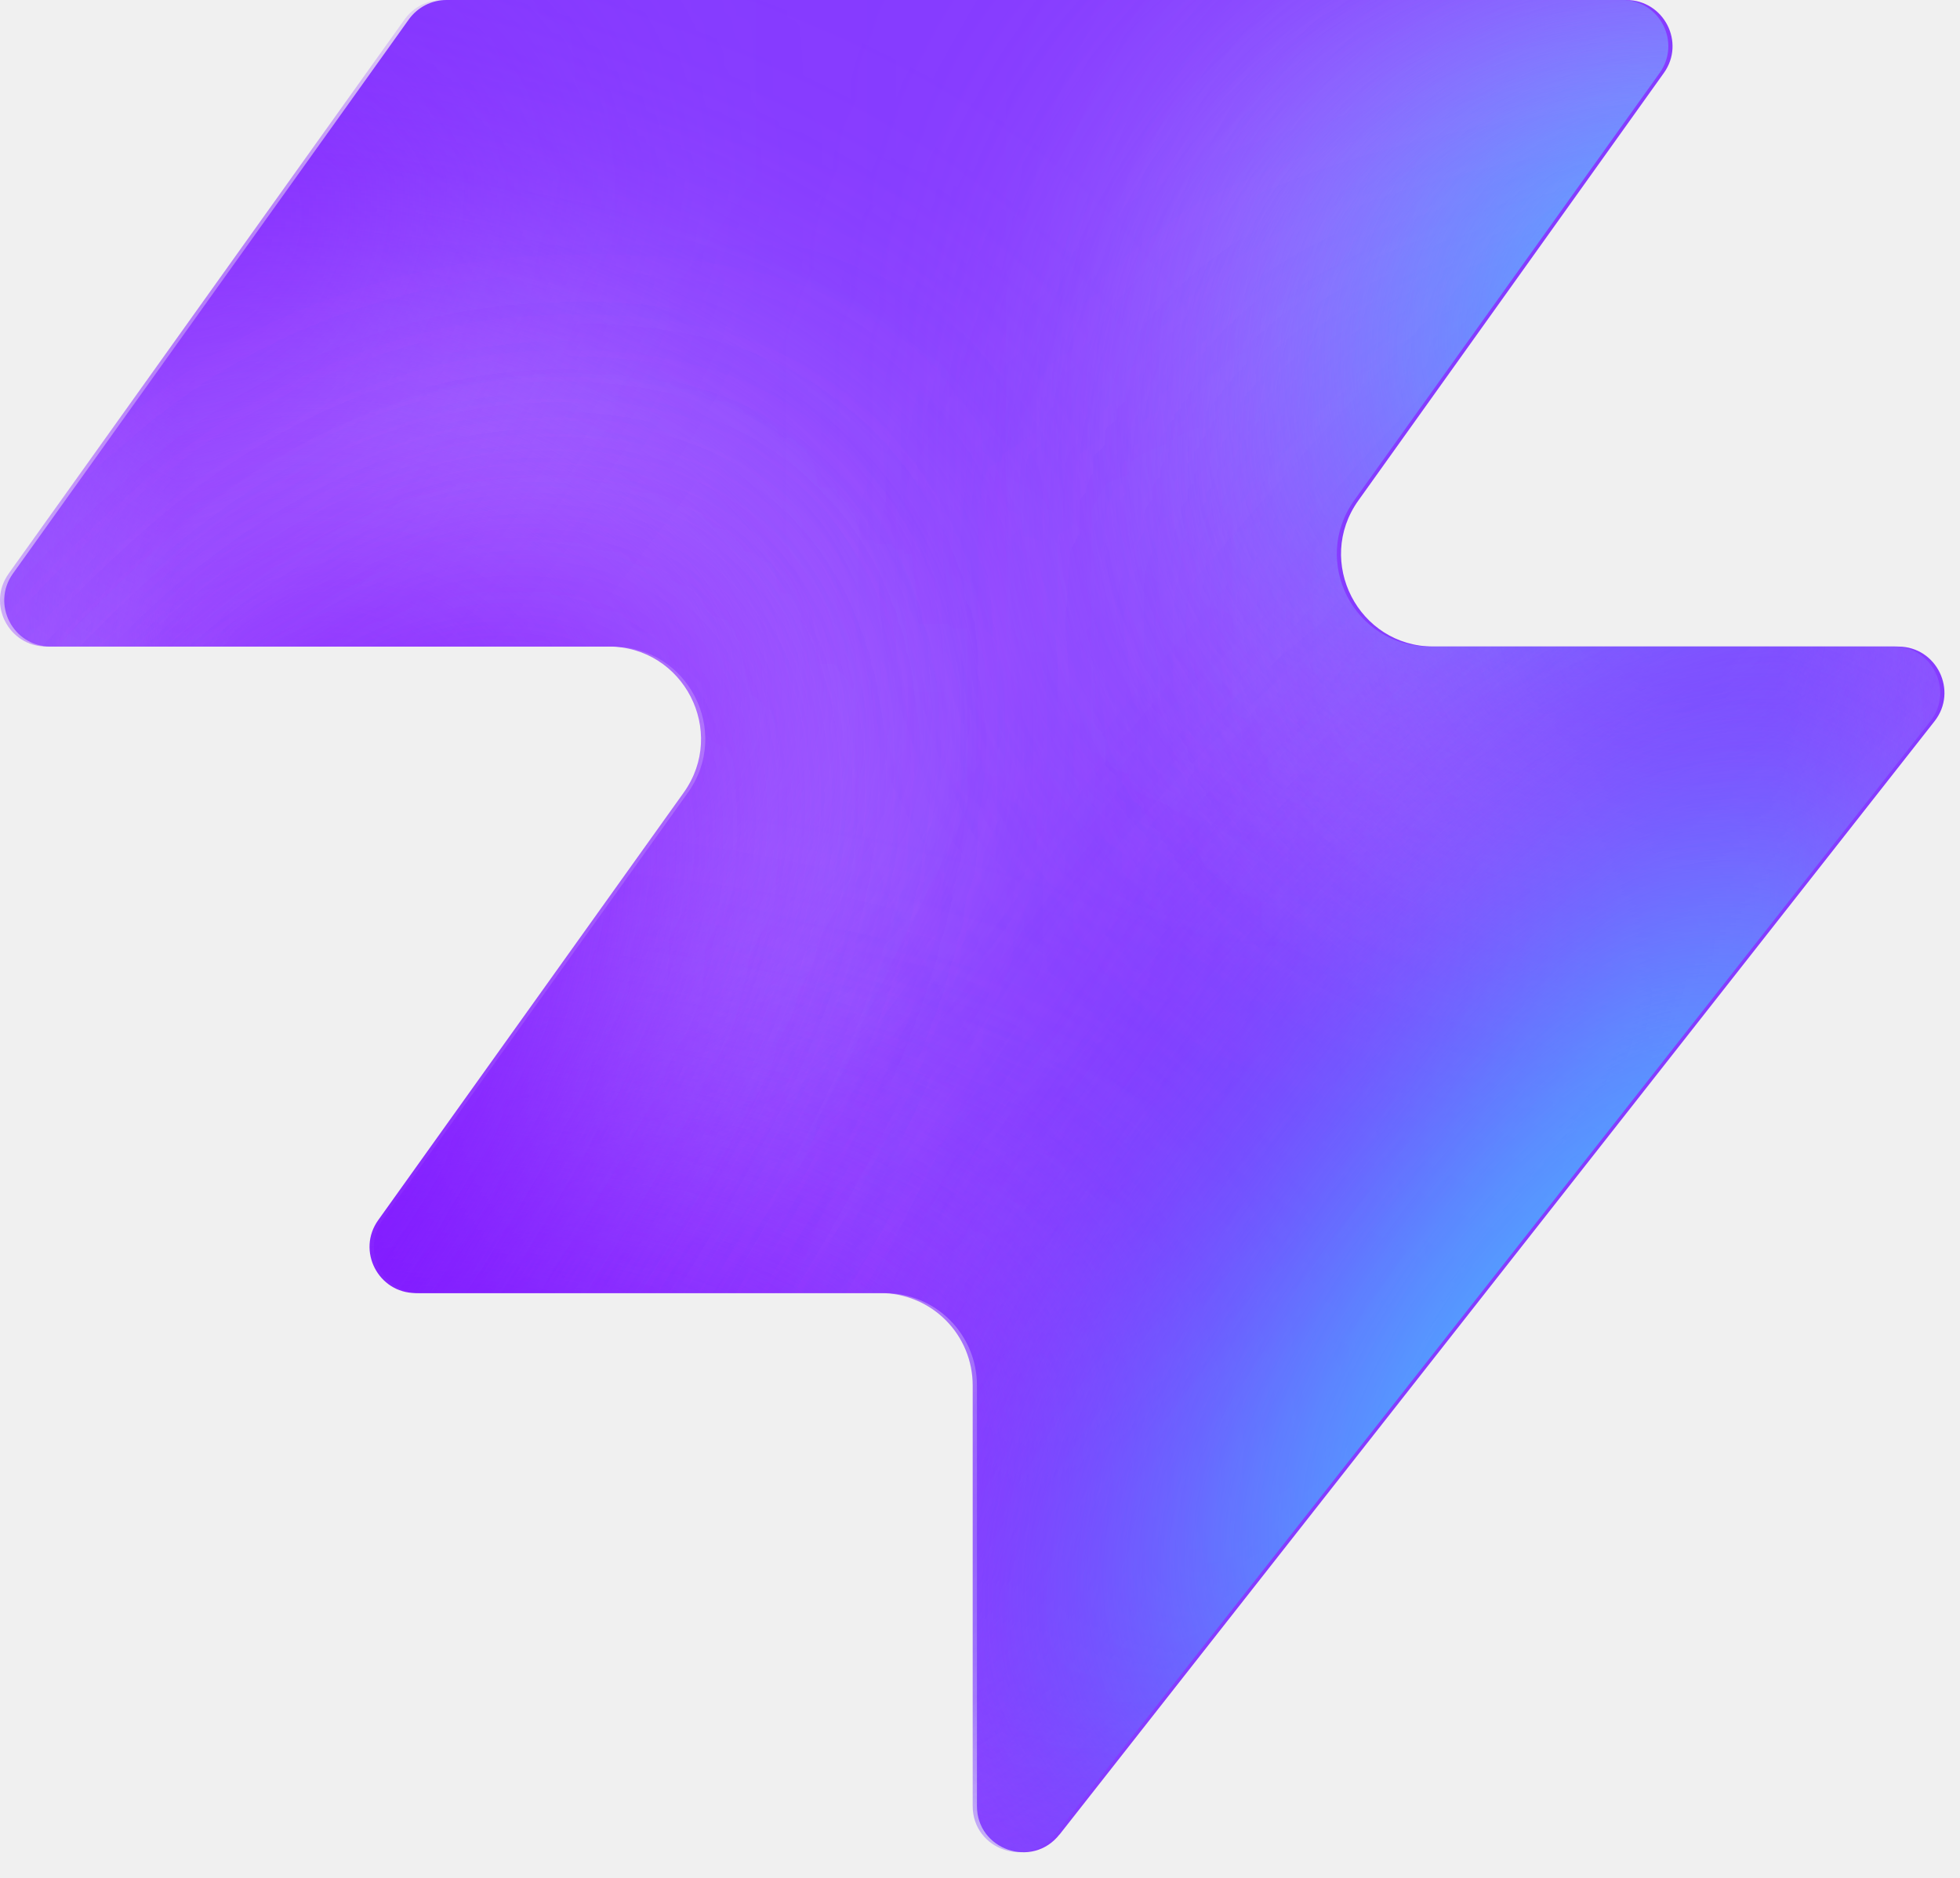
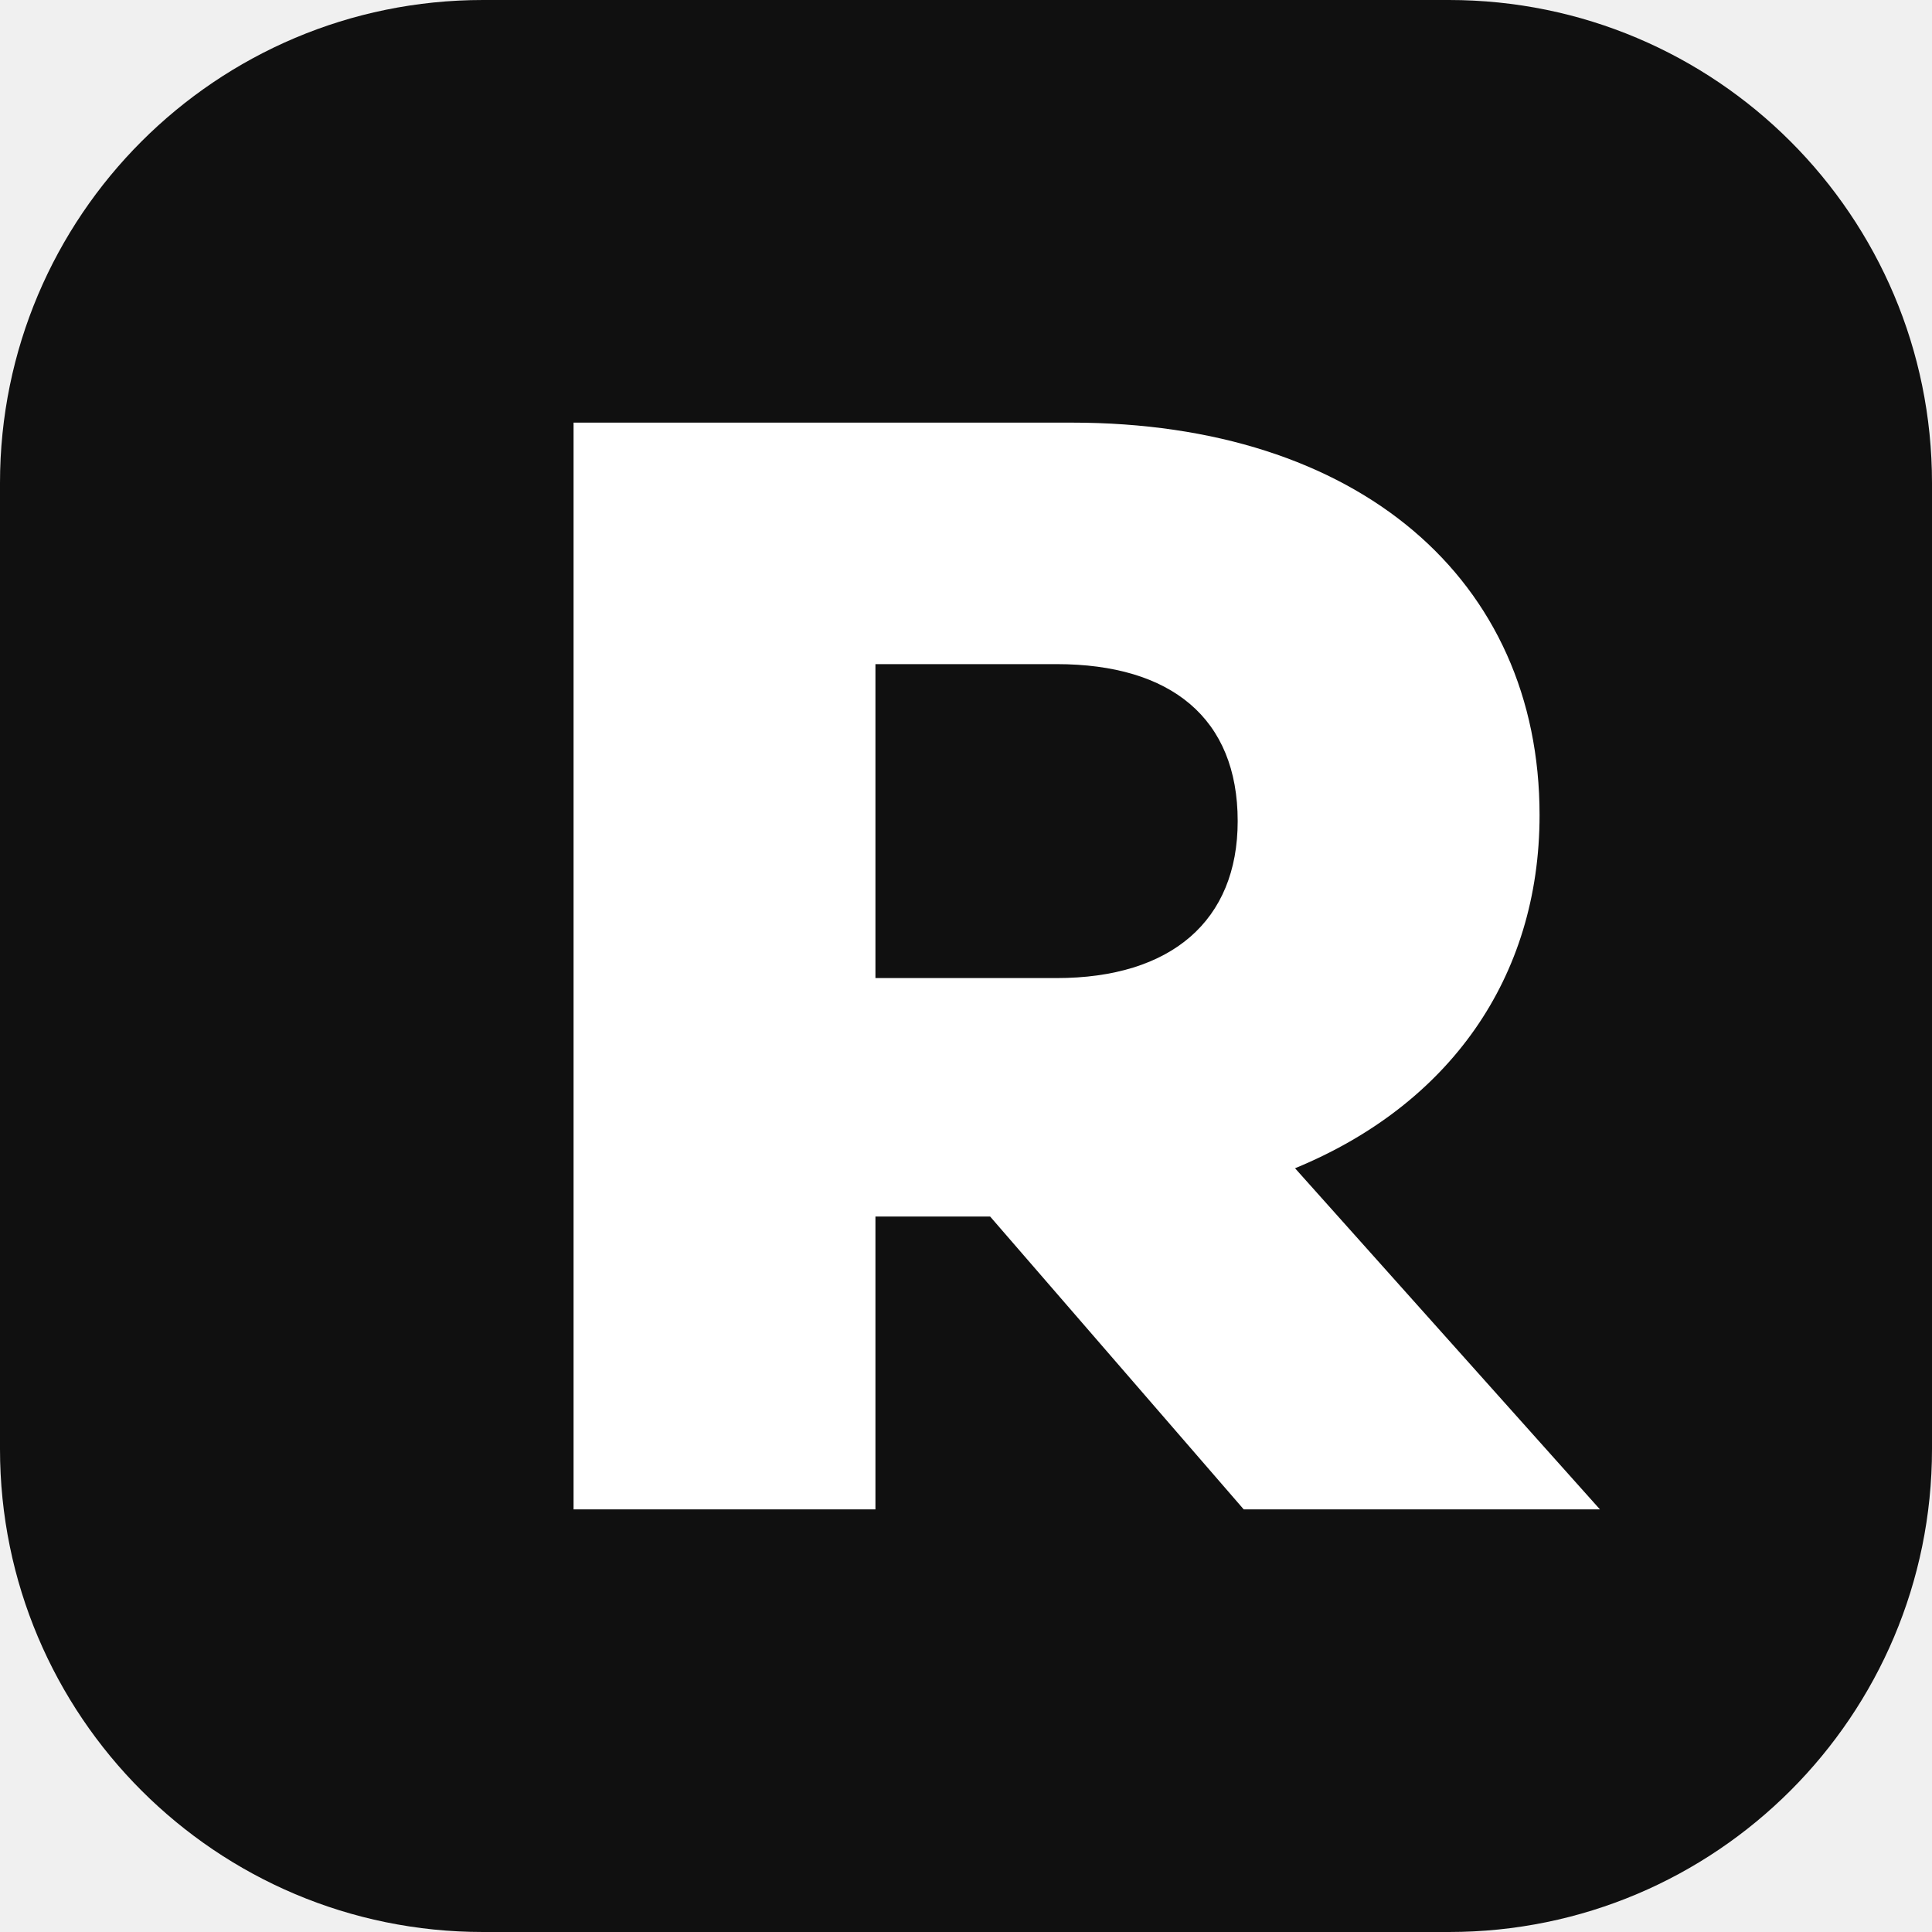
- <svg xmlns="http://www.w3.org/2000/svg" width="48" height="46" fill="none" viewBox="0 0 48 46">
-   <path fill="#863bff" d="M25.946 44.938c-.664.845-2.021.375-2.021-.698V33.937a2.26 2.26 0 0 0-2.262-2.262H10.287c-.92 0-1.456-1.04-.92-1.788l7.48-10.471c1.07-1.497 0-3.578-1.842-3.578H1.237c-.92 0-1.456-1.04-.92-1.788L10.013.474c.214-.297.556-.474.92-.474h28.894c.92 0 1.456 1.04.92 1.788l-7.48 10.471c-1.07 1.498 0 3.579 1.842 3.579h11.377c.943 0 1.473 1.088.89 1.83L25.947 44.94z" style="fill:#863bff;fill:color(display-p3 .525 .23 1);fill-opacity:1" />
-   <mask id="a" width="48" height="46" x="0" y="0" maskUnits="userSpaceOnUse" style="mask-type:alpha">
-     <path fill="#000" d="M25.842 44.938c-.664.844-2.021.375-2.021-.698V33.937a2.26 2.26 0 0 0-2.262-2.262H10.183c-.92 0-1.456-1.04-.92-1.788l7.48-10.471c1.07-1.498 0-3.579-1.842-3.579H1.133c-.92 0-1.456-1.04-.92-1.787L9.91.473c.214-.297.556-.474.92-.474h28.894c.92 0 1.456 1.04.92 1.788l-7.48 10.471c-1.07 1.498 0 3.578 1.842 3.578h11.377c.943 0 1.473 1.088.89 1.832L25.843 44.94z" style="fill:#000;fill-opacity:1" />
-   </mask>
-   <g mask="url(#a)">
-     <g filter="url(#b)">
-       <ellipse cx="5.508" cy="14.704" fill="#ede6ff" rx="5.508" ry="14.704" style="fill:#ede6ff;fill:color(display-p3 .927 .903 1);fill-opacity:1" transform="matrix(.00324 1 1 -.00324 -4.47 31.516)" />
-     </g>
-     <g filter="url(#c)">
-       <ellipse cx="10.399" cy="29.851" fill="#ede6ff" rx="10.399" ry="29.851" style="fill:#ede6ff;fill:color(display-p3 .927 .903 1);fill-opacity:1" transform="matrix(.00324 1 1 -.00324 -39.328 7.883)" />
-     </g>
-     <g filter="url(#d)">
-       <ellipse cx="5.508" cy="30.487" fill="#7e14ff" rx="5.508" ry="30.487" style="fill:#7e14ff;fill:color(display-p3 .492 .077 1);fill-opacity:1" transform="rotate(89.814 -25.913 -14.639)scale(1 -1)" />
-     </g>
-     <g filter="url(#e)">
-       <ellipse cx="5.508" cy="30.599" fill="#7e14ff" rx="5.508" ry="30.599" style="fill:#7e14ff;fill:color(display-p3 .492 .077 1);fill-opacity:1" transform="rotate(89.814 -32.644 -3.334)scale(1 -1)" />
-     </g>
-     <g filter="url(#f)">
-       <ellipse cx="5.508" cy="30.599" fill="#7e14ff" rx="5.508" ry="30.599" style="fill:#7e14ff;fill:color(display-p3 .492 .077 1);fill-opacity:1" transform="matrix(.00324 1 1 -.00324 -34.34 30.47)" />
-     </g>
-     <g filter="url(#g)">
-       <ellipse cx="14.072" cy="22.078" fill="#ede6ff" rx="14.072" ry="22.078" style="fill:#ede6ff;fill:color(display-p3 .927 .903 1);fill-opacity:1" transform="rotate(93.35 24.506 48.493)scale(-1 1)" />
-     </g>
-     <g filter="url(#h)">
-       <ellipse cx="3.47" cy="21.501" fill="#7e14ff" rx="3.47" ry="21.501" style="fill:#7e14ff;fill:color(display-p3 .492 .077 1);fill-opacity:1" transform="rotate(89.009 28.708 47.59)scale(-1 1)" />
-     </g>
-     <g filter="url(#i)">
-       <ellipse cx="3.47" cy="21.501" fill="#7e14ff" rx="3.47" ry="21.501" style="fill:#7e14ff;fill:color(display-p3 .492 .077 1);fill-opacity:1" transform="rotate(89.009 28.708 47.59)scale(-1 1)" />
-     </g>
-     <g filter="url(#j)">
-       <ellipse cx=".387" cy="8.972" fill="#7e14ff" rx="4.407" ry="29.108" style="fill:#7e14ff;fill:color(display-p3 .492 .077 1);fill-opacity:1" transform="rotate(39.51 .387 8.972)" />
-     </g>
-     <g filter="url(#k)">
-       <ellipse cx="47.523" cy="-6.092" fill="#7e14ff" rx="4.407" ry="29.108" style="fill:#7e14ff;fill:color(display-p3 .492 .077 1);fill-opacity:1" transform="rotate(37.892 47.523 -6.092)" />
-     </g>
-     <g filter="url(#l)">
-       <ellipse cx="41.412" cy="6.333" fill="#47bfff" rx="5.971" ry="9.665" style="fill:#47bfff;fill:color(display-p3 .28 .748 1);fill-opacity:1" transform="rotate(37.892 41.412 6.333)" />
-     </g>
-     <g filter="url(#m)">
-       <ellipse cx="-1.879" cy="38.332" fill="#7e14ff" rx="4.407" ry="29.108" style="fill:#7e14ff;fill:color(display-p3 .492 .077 1);fill-opacity:1" transform="rotate(37.892 -1.88 38.332)" />
-     </g>
-     <g filter="url(#n)">
-       <ellipse cx="-1.879" cy="38.332" fill="#7e14ff" rx="4.407" ry="29.108" style="fill:#7e14ff;fill:color(display-p3 .492 .077 1);fill-opacity:1" transform="rotate(37.892 -1.88 38.332)" />
-     </g>
-     <g filter="url(#o)">
-       <ellipse cx="35.651" cy="29.907" fill="#7e14ff" rx="4.407" ry="29.108" style="fill:#7e14ff;fill:color(display-p3 .492 .077 1);fill-opacity:1" transform="rotate(37.892 35.651 29.907)" />
-     </g>
-     <g filter="url(#p)">
-       <ellipse cx="38.418" cy="32.4" fill="#47bfff" rx="5.971" ry="15.297" style="fill:#47bfff;fill:color(display-p3 .28 .748 1);fill-opacity:1" transform="rotate(37.892 38.418 32.4)" />
-     </g>
-   </g>
-   <defs>
-     <filter id="b" width="60.045" height="41.654" x="-19.77" y="16.149" color-interpolation-filters="sRGB" filterUnits="userSpaceOnUse">
-       <feFlood flood-opacity="0" result="BackgroundImageFix" />
-       <feBlend in="SourceGraphic" in2="BackgroundImageFix" result="shape" />
-       <feGaussianBlur result="effect1_foregroundBlur_2002_17158" stdDeviation="7.659" />
-     </filter>
-     <filter id="c" width="90.34" height="51.437" x="-54.613" y="-7.533" color-interpolation-filters="sRGB" filterUnits="userSpaceOnUse">
-       <feFlood flood-opacity="0" result="BackgroundImageFix" />
-       <feBlend in="SourceGraphic" in2="BackgroundImageFix" result="shape" />
-       <feGaussianBlur result="effect1_foregroundBlur_2002_17158" stdDeviation="7.659" />
-     </filter>
-     <filter id="d" width="79.355" height="29.4" x="-49.64" y="2.03" color-interpolation-filters="sRGB" filterUnits="userSpaceOnUse">
-       <feFlood flood-opacity="0" result="BackgroundImageFix" />
-       <feBlend in="SourceGraphic" in2="BackgroundImageFix" result="shape" />
-       <feGaussianBlur result="effect1_foregroundBlur_2002_17158" stdDeviation="4.596" />
-     </filter>
-     <filter id="e" width="79.579" height="29.4" x="-45.045" y="20.029" color-interpolation-filters="sRGB" filterUnits="userSpaceOnUse">
-       <feFlood flood-opacity="0" result="BackgroundImageFix" />
-       <feBlend in="SourceGraphic" in2="BackgroundImageFix" result="shape" />
-       <feGaussianBlur result="effect1_foregroundBlur_2002_17158" stdDeviation="4.596" />
-     </filter>
-     <filter id="f" width="79.579" height="29.4" x="-43.513" y="21.178" color-interpolation-filters="sRGB" filterUnits="userSpaceOnUse">
-       <feFlood flood-opacity="0" result="BackgroundImageFix" />
-       <feBlend in="SourceGraphic" in2="BackgroundImageFix" result="shape" />
-       <feGaussianBlur result="effect1_foregroundBlur_2002_17158" stdDeviation="4.596" />
-     </filter>
-     <filter id="g" width="74.749" height="58.852" x="15.756" y="-17.901" color-interpolation-filters="sRGB" filterUnits="userSpaceOnUse">
-       <feFlood flood-opacity="0" result="BackgroundImageFix" />
-       <feBlend in="SourceGraphic" in2="BackgroundImageFix" result="shape" />
-       <feGaussianBlur result="effect1_foregroundBlur_2002_17158" stdDeviation="7.659" />
-     </filter>
-     <filter id="h" width="61.377" height="25.362" x="23.548" y="2.284" color-interpolation-filters="sRGB" filterUnits="userSpaceOnUse">
-       <feFlood flood-opacity="0" result="BackgroundImageFix" />
-       <feBlend in="SourceGraphic" in2="BackgroundImageFix" result="shape" />
-       <feGaussianBlur result="effect1_foregroundBlur_2002_17158" stdDeviation="4.596" />
-     </filter>
-     <filter id="i" width="61.377" height="25.362" x="23.548" y="2.284" color-interpolation-filters="sRGB" filterUnits="userSpaceOnUse">
-       <feFlood flood-opacity="0" result="BackgroundImageFix" />
-       <feBlend in="SourceGraphic" in2="BackgroundImageFix" result="shape" />
-       <feGaussianBlur result="effect1_foregroundBlur_2002_17158" stdDeviation="4.596" />
-     </filter>
-     <filter id="j" width="56.045" height="63.649" x="-27.636" y="-22.853" color-interpolation-filters="sRGB" filterUnits="userSpaceOnUse">
-       <feFlood flood-opacity="0" result="BackgroundImageFix" />
-       <feBlend in="SourceGraphic" in2="BackgroundImageFix" result="shape" />
-       <feGaussianBlur result="effect1_foregroundBlur_2002_17158" stdDeviation="4.596" />
-     </filter>
-     <filter id="k" width="54.814" height="64.646" x="20.116" y="-38.415" color-interpolation-filters="sRGB" filterUnits="userSpaceOnUse">
-       <feFlood flood-opacity="0" result="BackgroundImageFix" />
-       <feBlend in="SourceGraphic" in2="BackgroundImageFix" result="shape" />
-       <feGaussianBlur result="effect1_foregroundBlur_2002_17158" stdDeviation="4.596" />
-     </filter>
-     <filter id="l" width="33.541" height="35.313" x="24.641" y="-11.323" color-interpolation-filters="sRGB" filterUnits="userSpaceOnUse">
-       <feFlood flood-opacity="0" result="BackgroundImageFix" />
-       <feBlend in="SourceGraphic" in2="BackgroundImageFix" result="shape" />
-       <feGaussianBlur result="effect1_foregroundBlur_2002_17158" stdDeviation="4.596" />
-     </filter>
-     <filter id="m" width="54.814" height="64.646" x="-29.286" y="6.009" color-interpolation-filters="sRGB" filterUnits="userSpaceOnUse">
-       <feFlood flood-opacity="0" result="BackgroundImageFix" />
-       <feBlend in="SourceGraphic" in2="BackgroundImageFix" result="shape" />
-       <feGaussianBlur result="effect1_foregroundBlur_2002_17158" stdDeviation="4.596" />
-     </filter>
-     <filter id="n" width="54.814" height="64.646" x="-29.286" y="6.009" color-interpolation-filters="sRGB" filterUnits="userSpaceOnUse">
-       <feFlood flood-opacity="0" result="BackgroundImageFix" />
-       <feBlend in="SourceGraphic" in2="BackgroundImageFix" result="shape" />
-       <feGaussianBlur result="effect1_foregroundBlur_2002_17158" stdDeviation="4.596" />
-     </filter>
-     <filter id="o" width="54.814" height="64.646" x="8.244" y="-2.416" color-interpolation-filters="sRGB" filterUnits="userSpaceOnUse">
-       <feFlood flood-opacity="0" result="BackgroundImageFix" />
-       <feBlend in="SourceGraphic" in2="BackgroundImageFix" result="shape" />
-       <feGaussianBlur result="effect1_foregroundBlur_2002_17158" stdDeviation="4.596" />
-     </filter>
-     <filter id="p" width="39.409" height="43.623" x="18.713" y="10.588" color-interpolation-filters="sRGB" filterUnits="userSpaceOnUse">
-       <feFlood flood-opacity="0" result="BackgroundImageFix" />
-       <feBlend in="SourceGraphic" in2="BackgroundImageFix" result="shape" />
-       <feGaussianBlur result="effect1_foregroundBlur_2002_17158" stdDeviation="4.596" />
-     </filter>
-   </defs>
+ <svg xmlns="http://www.w3.org/2000/svg" viewBox="0 0 64 64">
+   <rect width="64" height="64" rx="16" fill="#101010" />
+   <path fill="#ffffff" d="M19 14h16.5C45 14 51 19.2 51 27c0 5.4-3 9.6-8.1 11.7L53 50H41.2l-8.4-9.7H29V50H19V14Zm10 8v10.4h6c3.8 0 6-1.9 6-5.2 0-3.4-2.2-5.2-6-5.2h-6Z" />
</svg>
